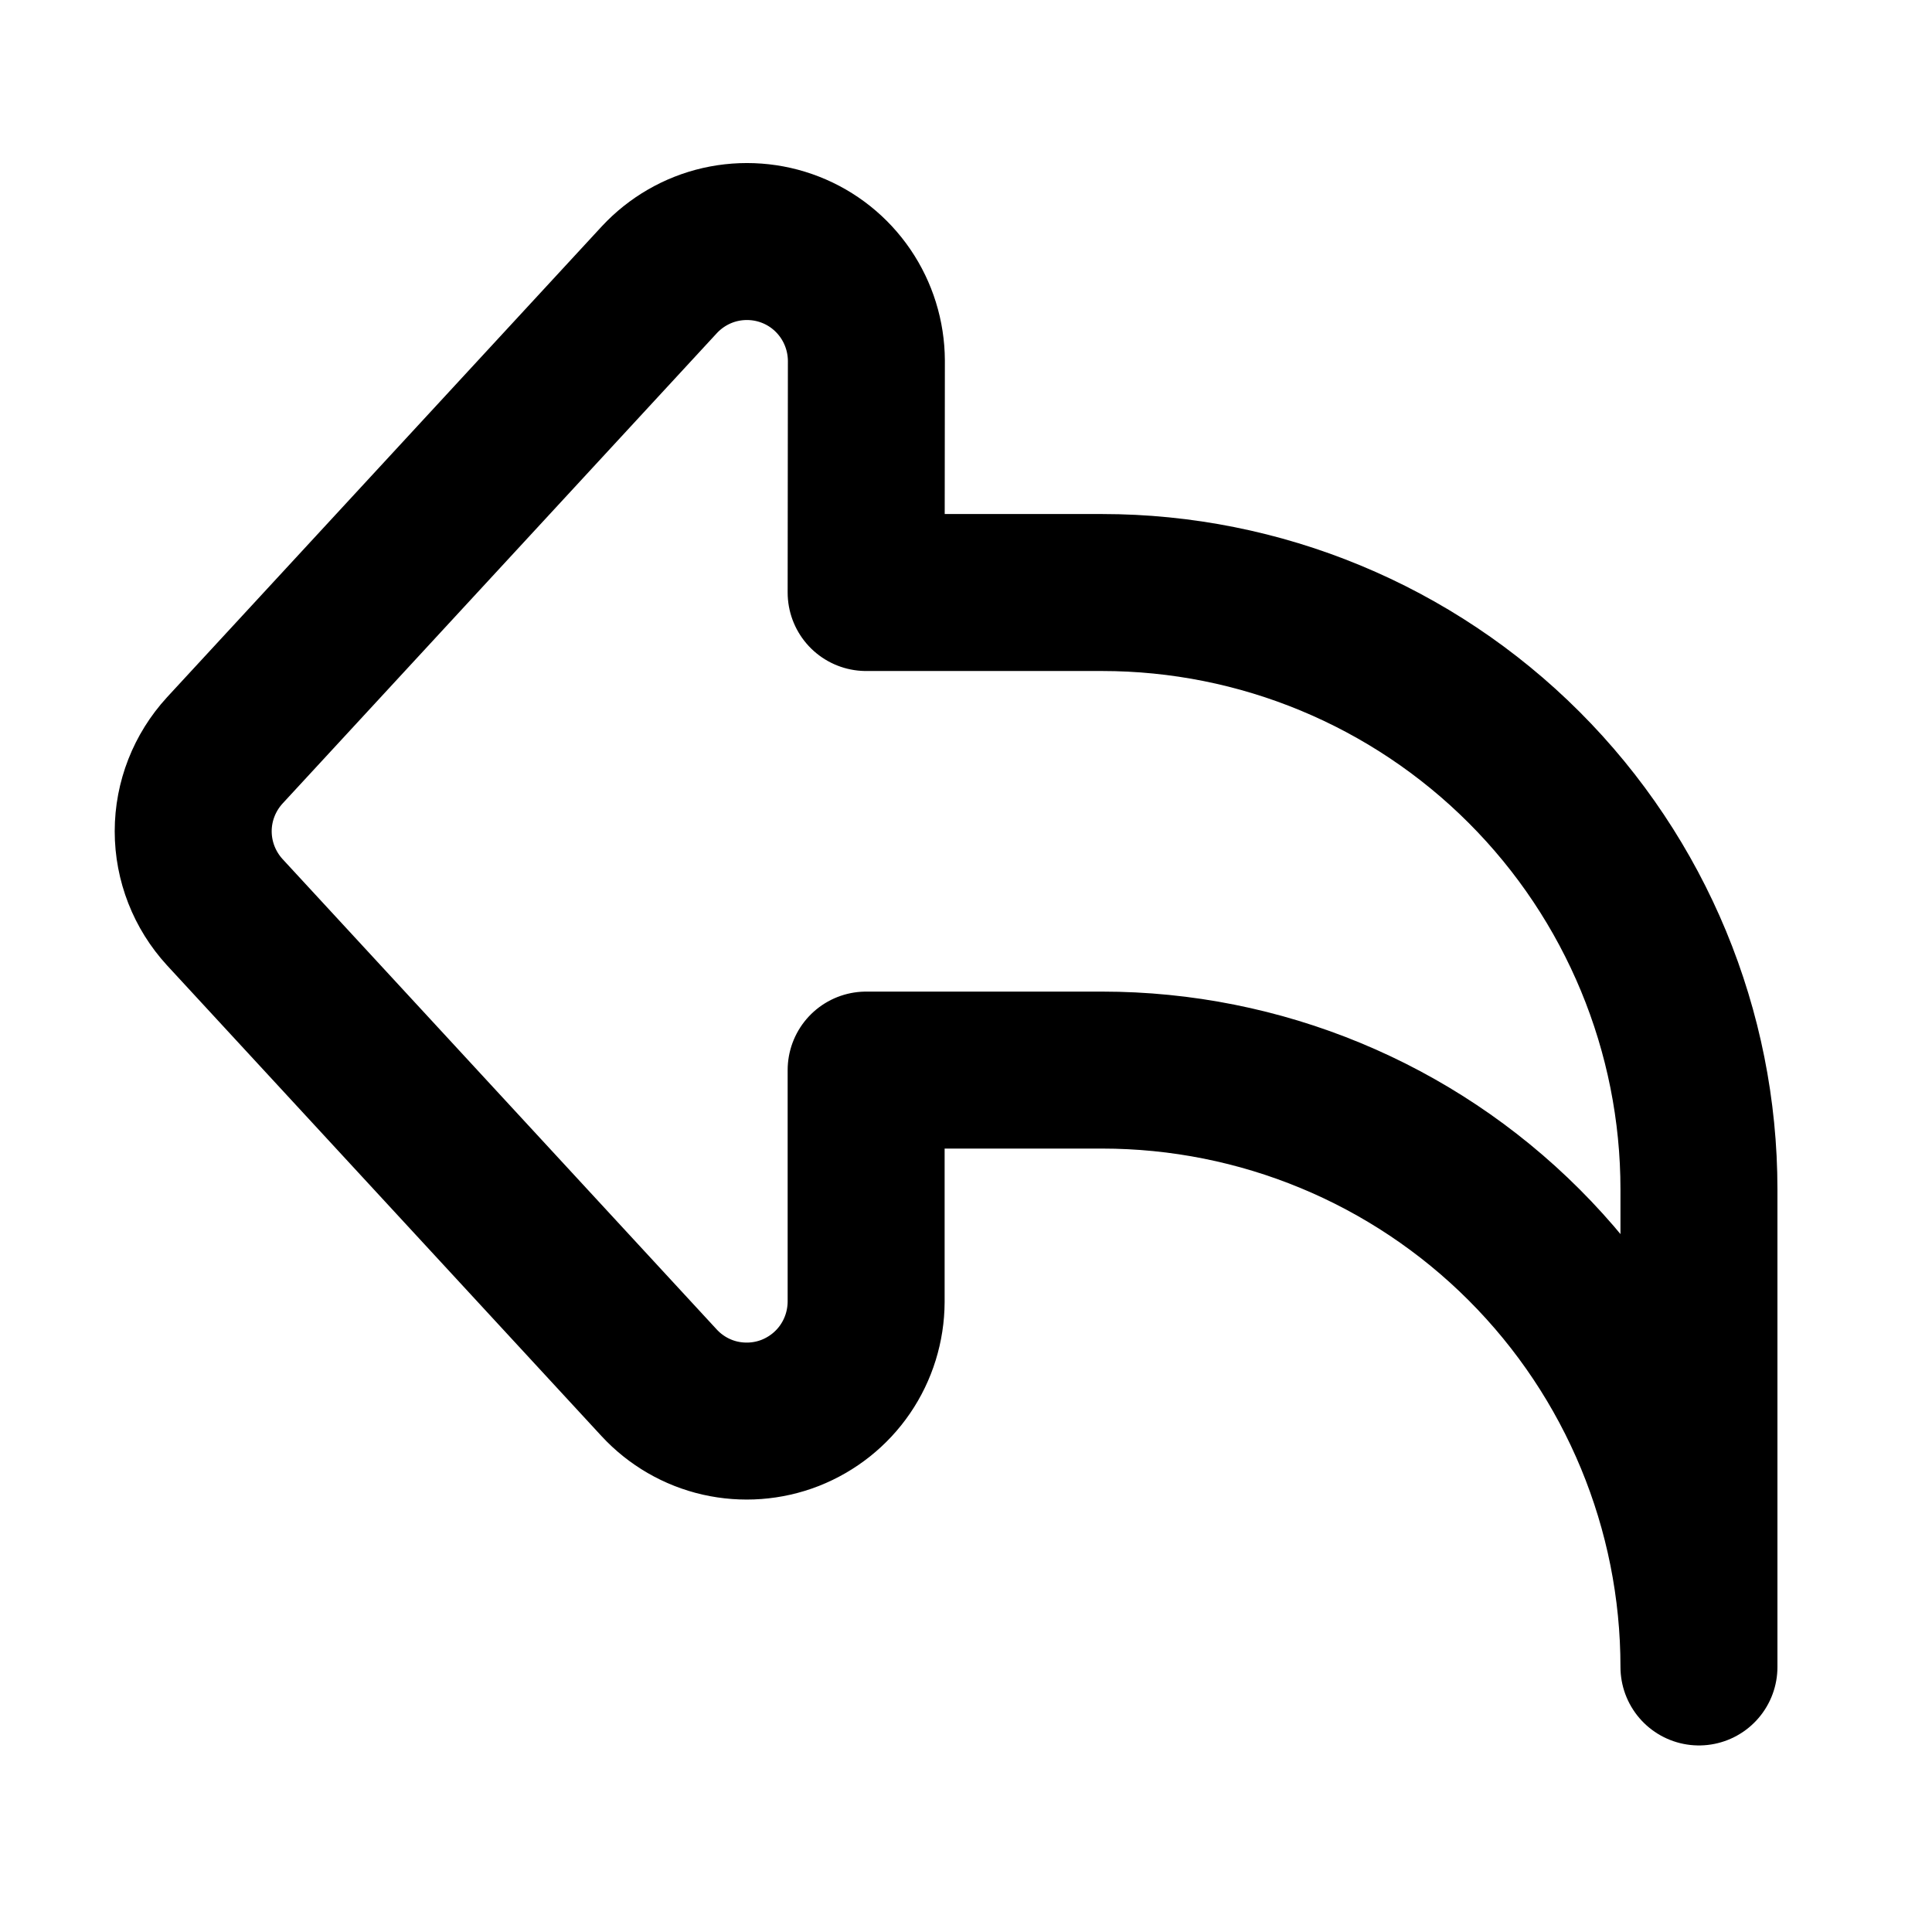
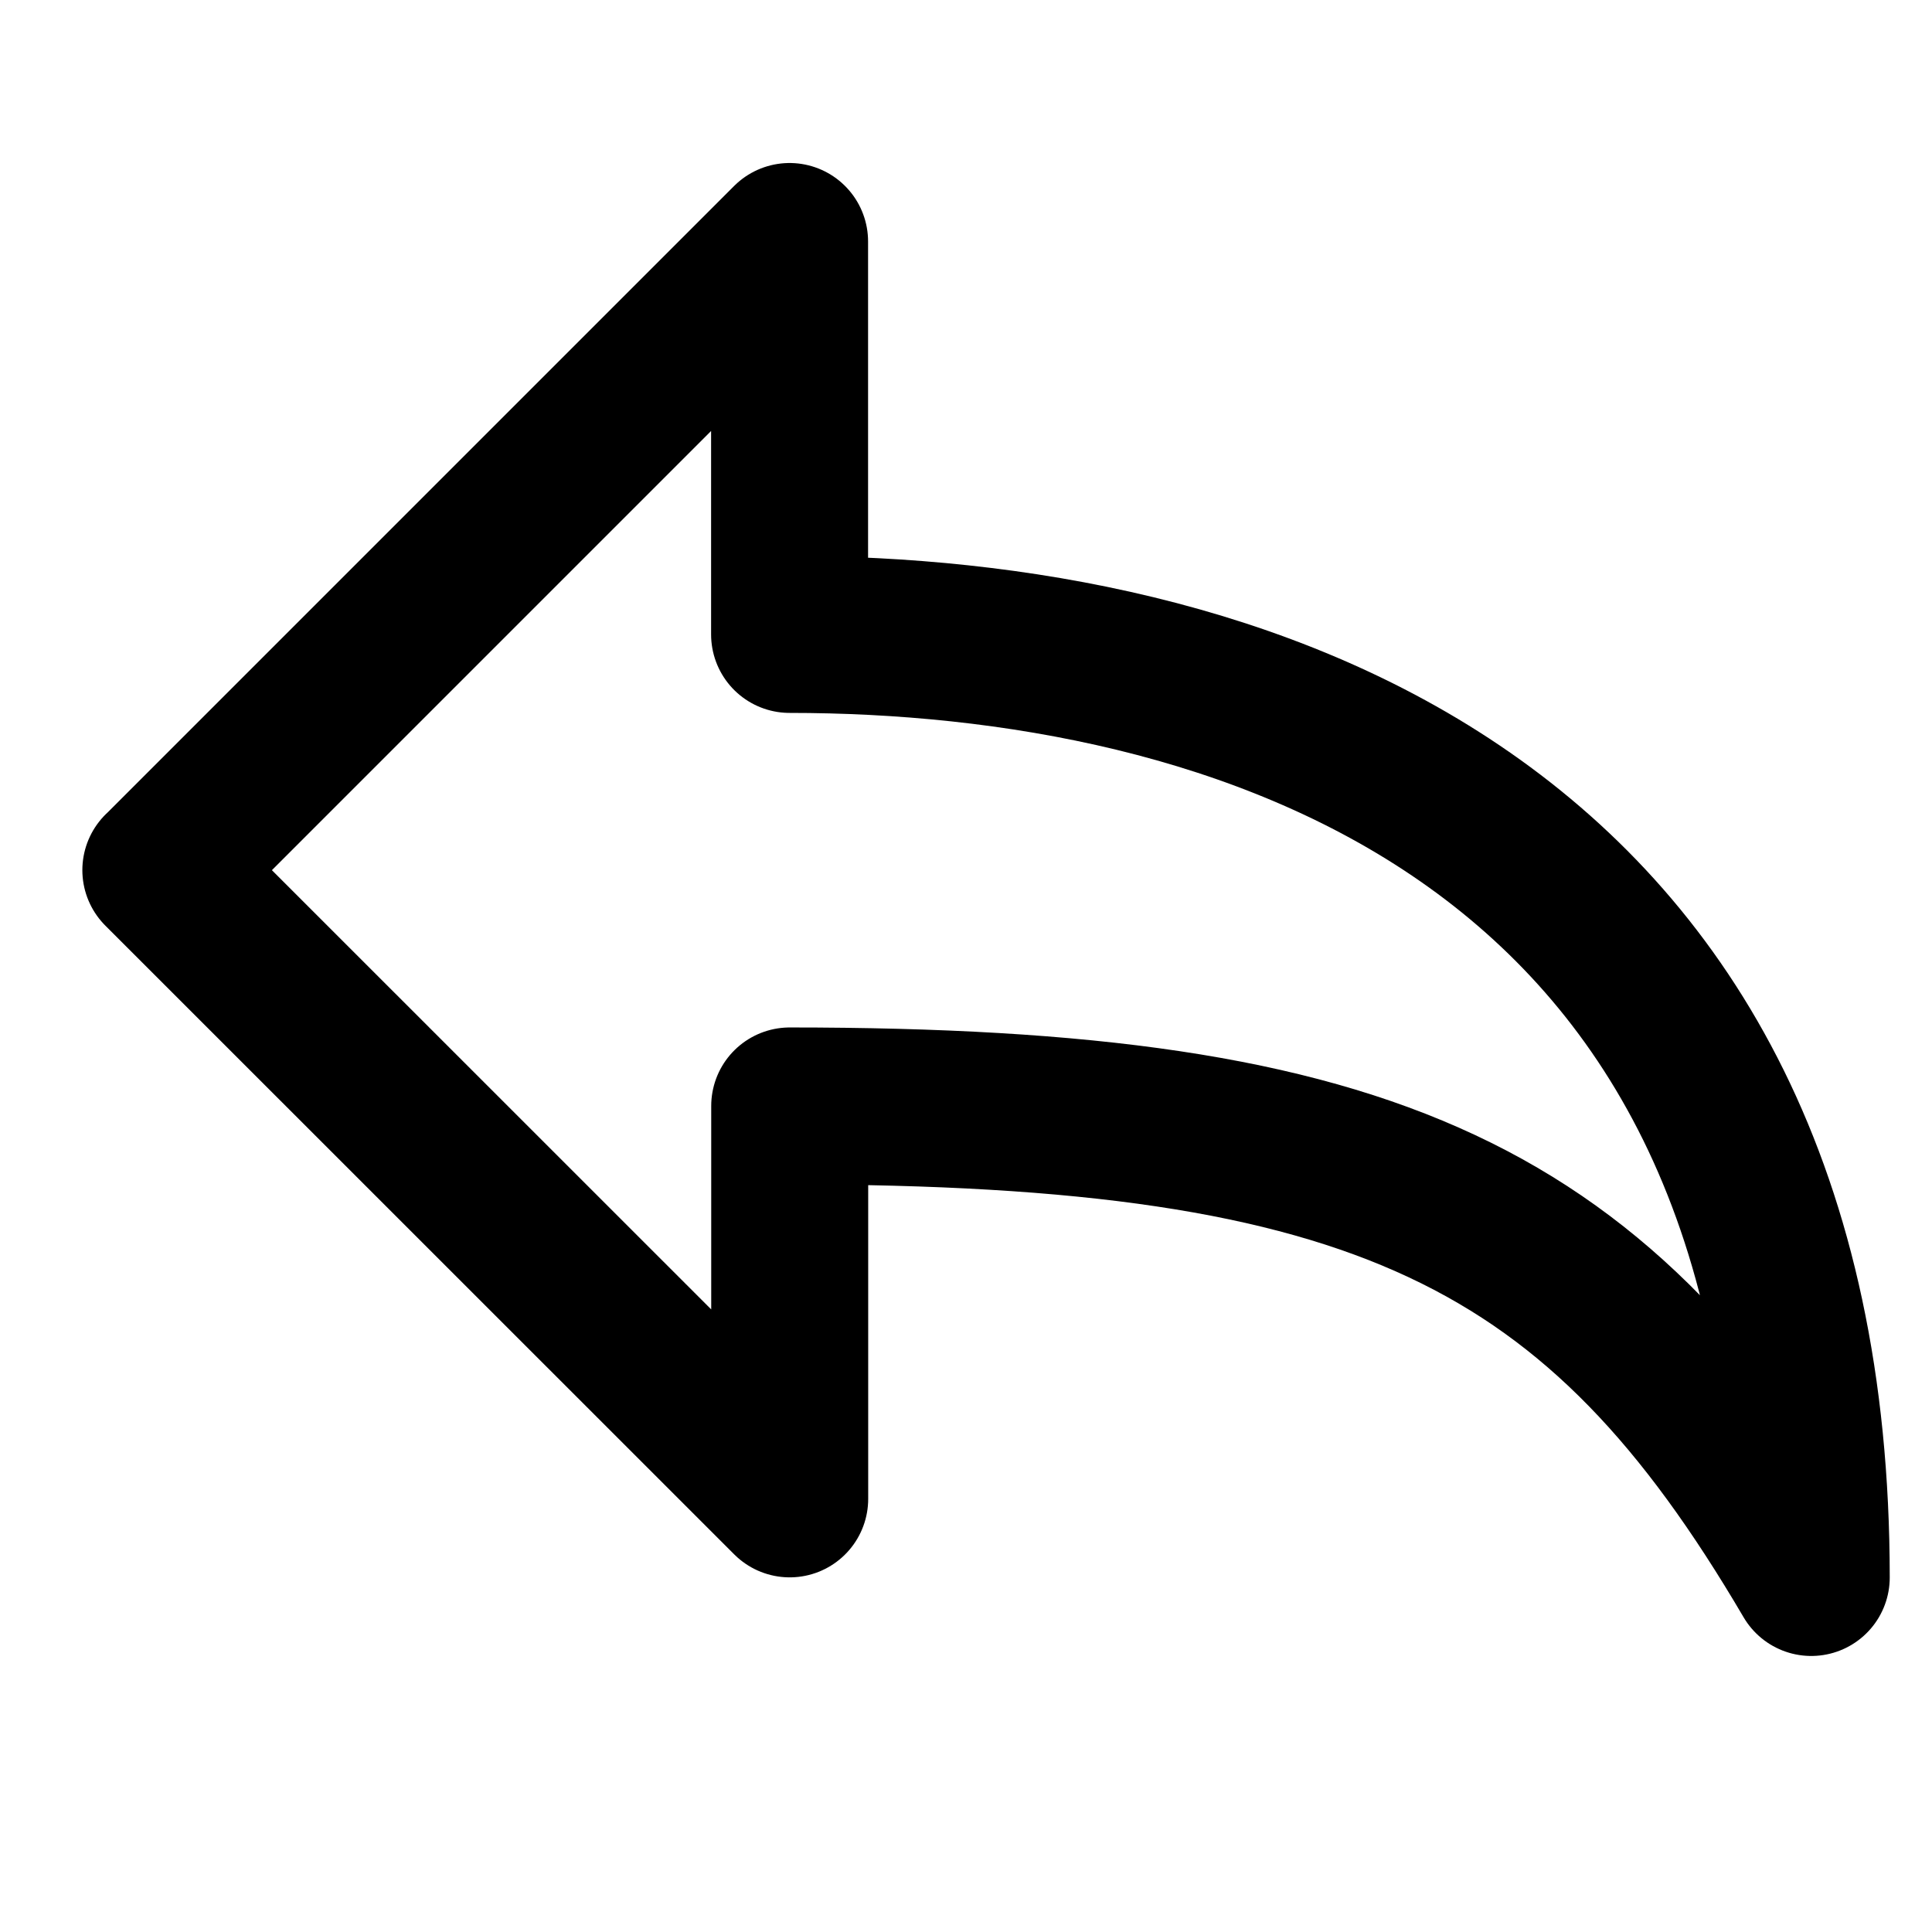
- <svg xmlns="http://www.w3.org/2000/svg" width="16" height="16" viewBox="0 0 16 16" fill="none" stroke="black">
-   <path d="M7.175 2.987C7.174 2.789 7.114 2.595 7.002 2.431C6.89 2.267 6.731 2.14 6.546 2.068C6.362 1.996 6.159 1.981 5.965 2.025C5.772 2.069 5.596 2.171 5.461 2.316L1.862 6.214C1.694 6.397 1.6 6.636 1.6 6.884C1.6 7.133 1.694 7.372 1.862 7.555L5.459 11.452C5.594 11.598 5.77 11.7 5.963 11.744C6.157 11.788 6.36 11.773 6.544 11.701C6.729 11.628 6.888 11.502 7 11.338C7.112 11.174 7.172 10.98 7.173 10.781V8.862H9.127C10.438 8.862 11.695 9.382 12.622 10.309C13.549 11.236 14.07 12.494 14.07 13.805V9.85C14.07 8.539 13.549 7.282 12.622 6.355C11.695 5.428 10.438 4.907 9.127 4.907H7.173L7.175 2.987Z" stroke-width="1.3" stroke-linecap="round" stroke-linejoin="round" />
+ <svg xmlns="http://www.w3.org/2000/svg" fill="none" stroke="black" width="16" height="16" viewBox="0 0 16 16">
+   <path stroke-linecap="round" stroke-linejoin="round" stroke-width="1.3" d="M1.333 7.206 6.539 2v3.254c3.645 0 8.461 1.432 8.461 7.81-1.757-2.994-3.58-3.905-8.46-3.905v3.254L1.332 7.206Z" />
</svg>
